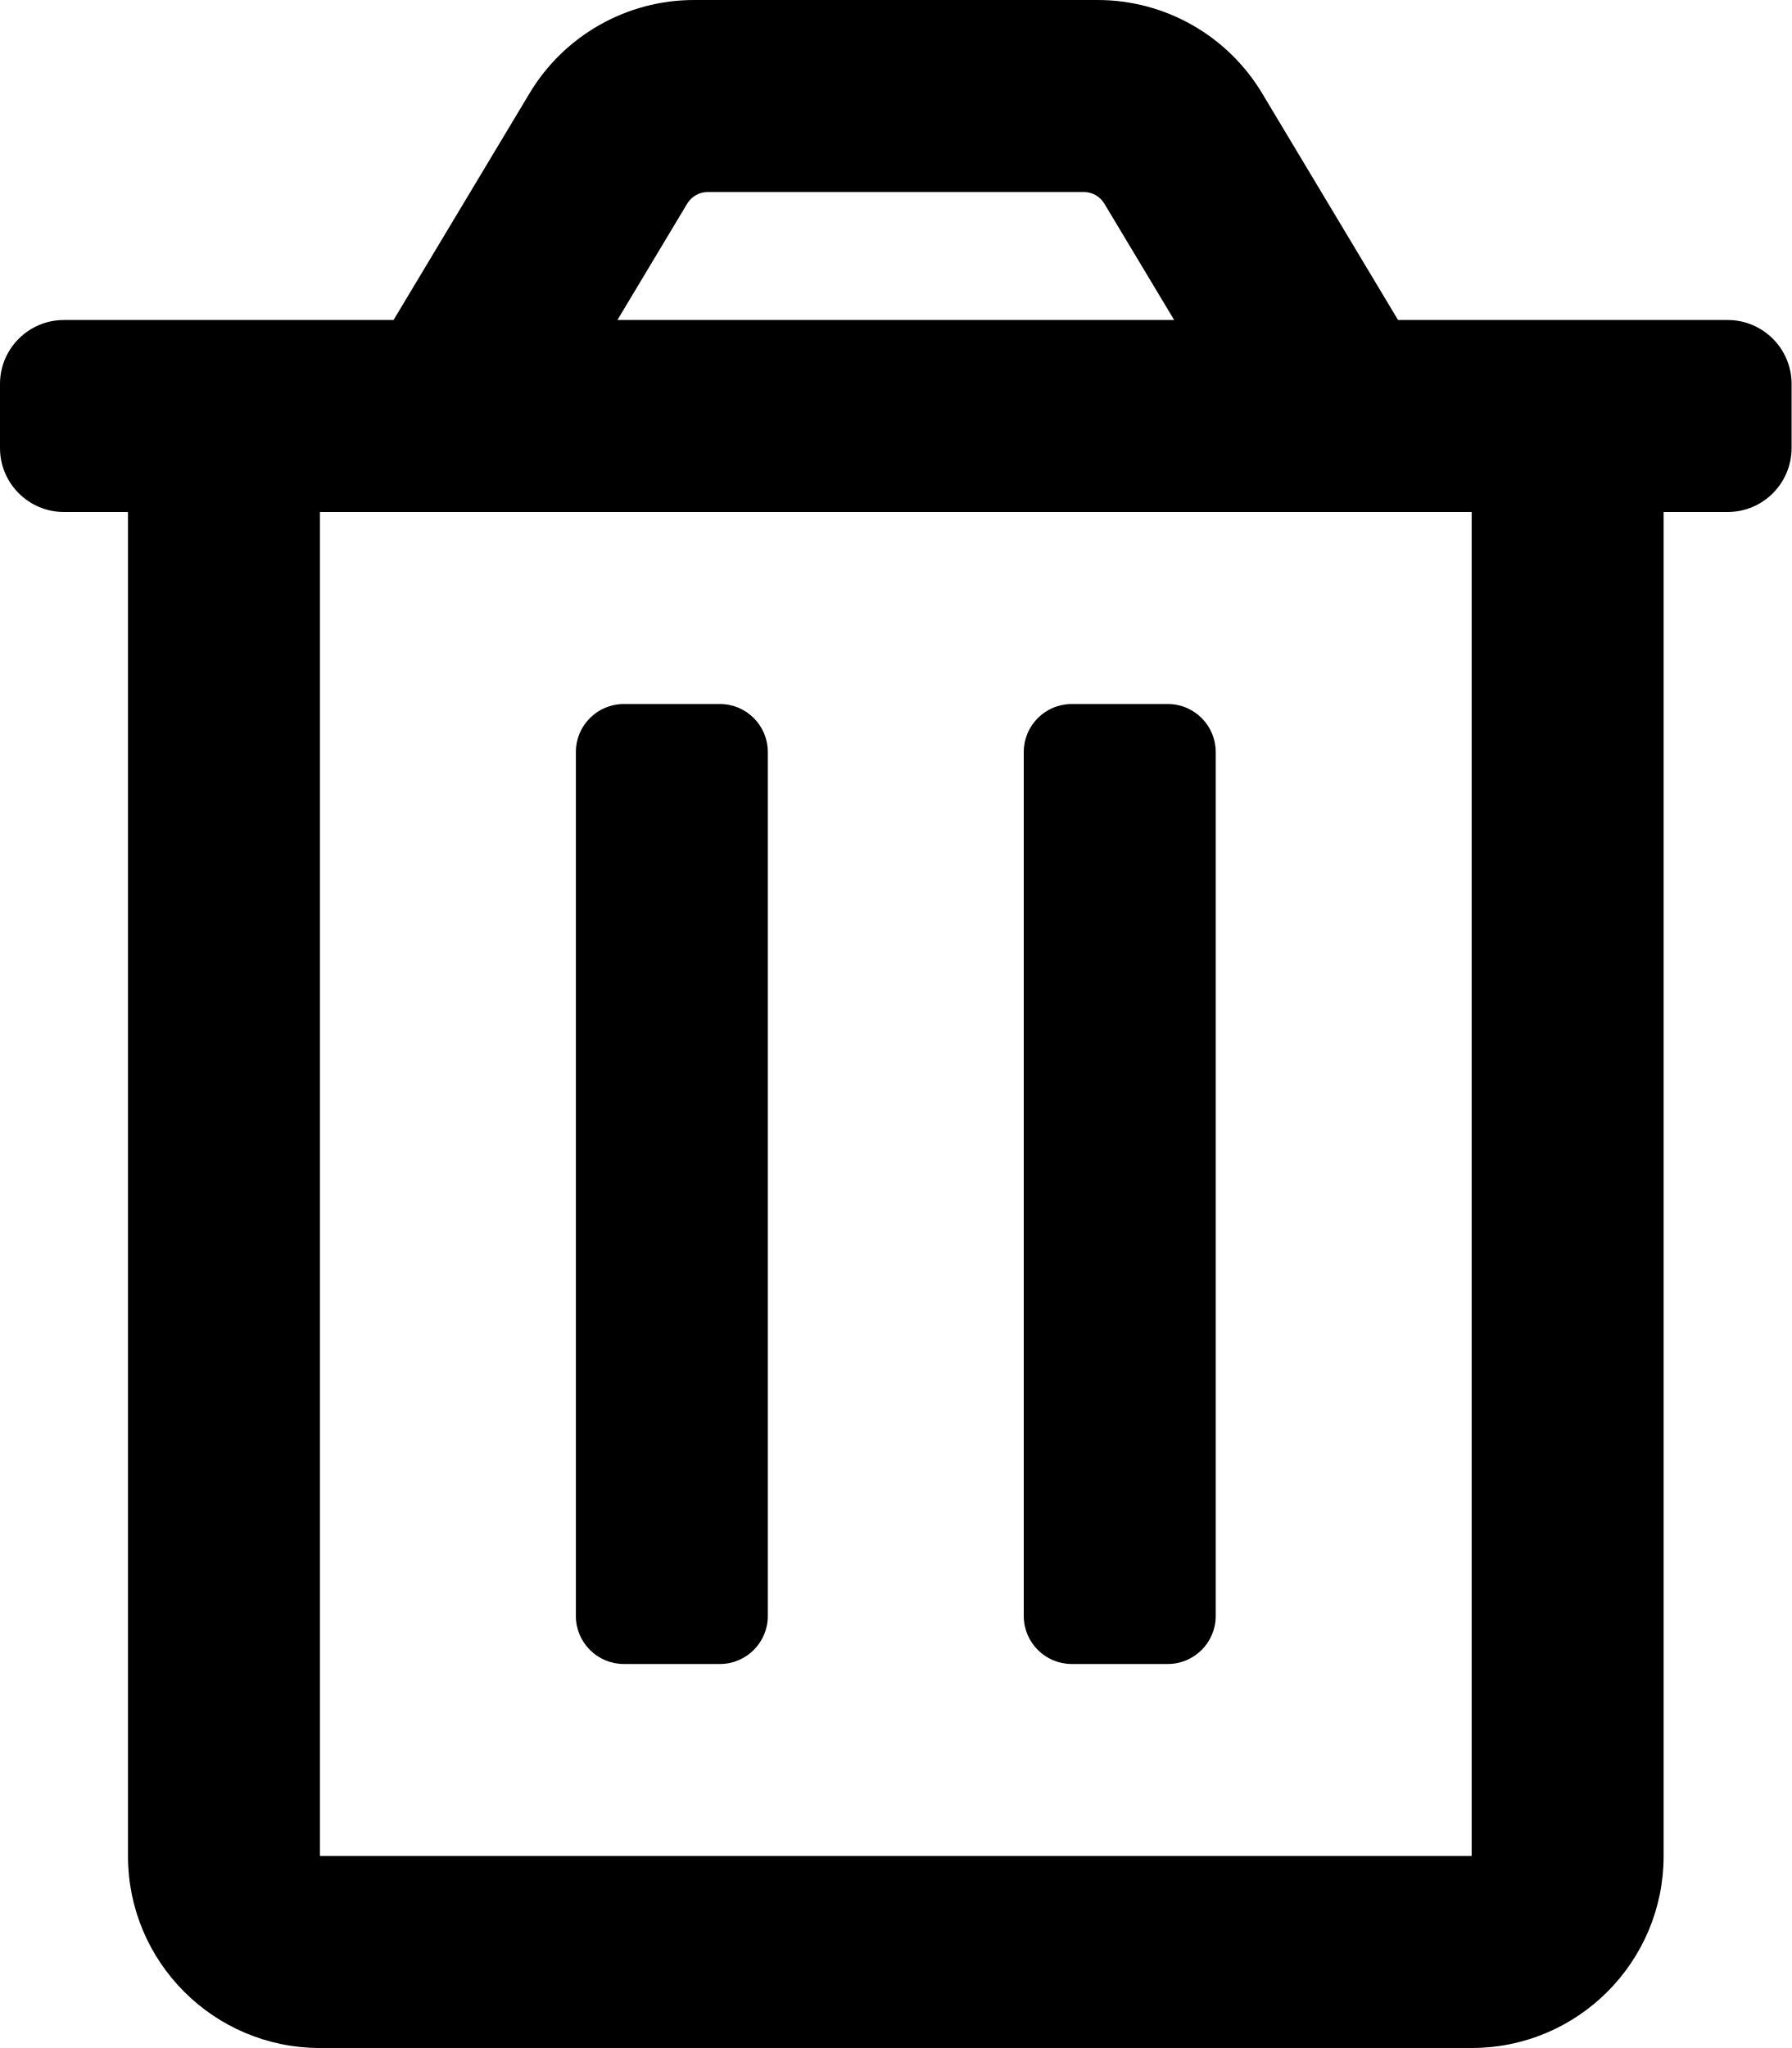
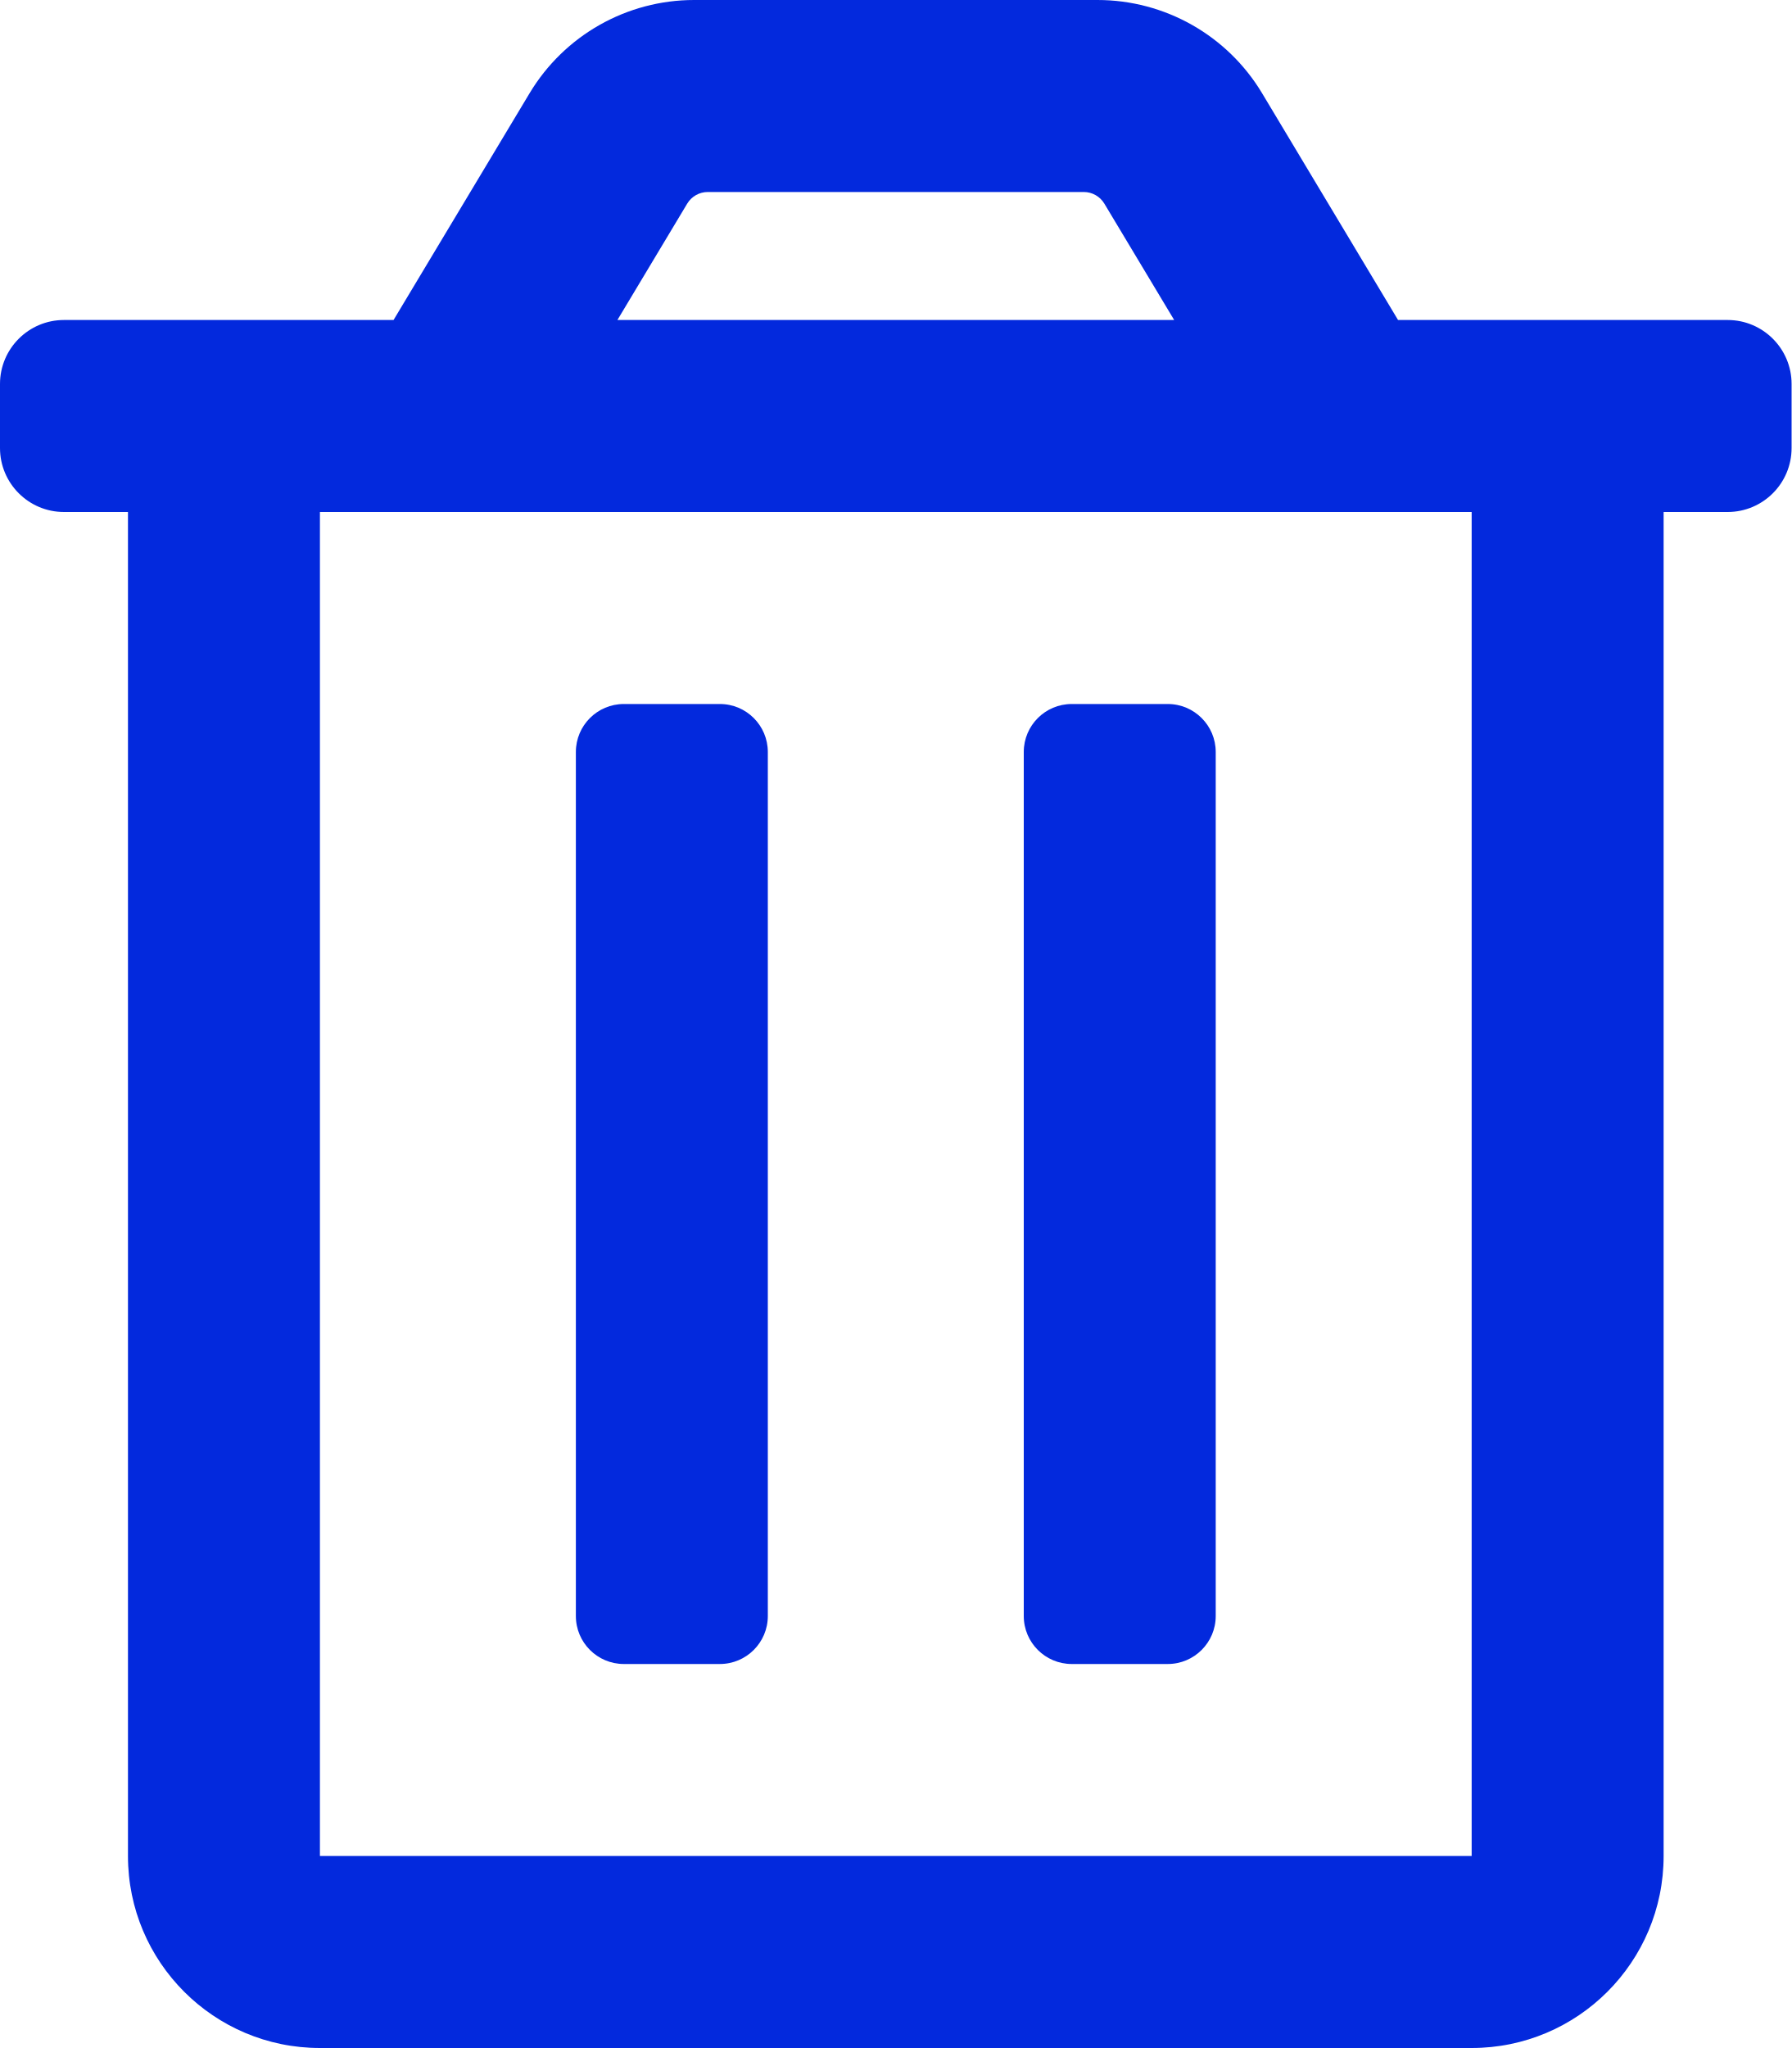
<svg xmlns="http://www.w3.org/2000/svg" aria-hidden="true" focusable="false" data-prefix="far" data-icon="trash-alt" class="svg-inline--fa fa-trash-alt fa-w-14" role="img" viewBox="0 0 448 512">
-   <path fill="currentColor" d="M268 416h24a12 12 0 0 0 12-12V188a12 12 0 0 0-12-12h-24a12 12 0 0 0-12 12v216a12 12 0 0 0 12 12zM432 80h-82.41l-34-56.7A48 48 0 0 0 274.41 0H173.59a48 48 0 0 0-41.16 23.3L98.41 80H16A16 16 0 0 0 0 96v16a16 16 0 0 0 16 16h16v336a48 48 0 0 0 48 48h288a48 48 0 0 0 48-48V128h16a16 16 0 0 0 16-16V96a16 16 0 0 0-16-16zM171.84 50.91A6 6 0 0 1 177 48h94a6 6 0 0 1 5.15 2.91L293.61 80H154.39zM368 464H80V128h288zm-212-48h24a12 12 0 0 0 12-12V188a12 12 0 0 0-12-12h-24a12 12 0 0 0-12 12v216a12 12 0 0 0 12 12z" />
+   <path fill="#0329dd" d="M268 416h24a12 12 0 0 0 12-12V188a12 12 0 0 0-12-12h-24a12 12 0 0 0-12 12v216a12 12 0 0 0 12 12zM432 80h-82.41l-34-56.7A48 48 0 0 0 274.41 0H173.59a48 48 0 0 0-41.16 23.3L98.41 80H16A16 16 0 0 0 0 96v16a16 16 0 0 0 16 16h16v336a48 48 0 0 0 48 48h288a48 48 0 0 0 48-48V128h16a16 16 0 0 0 16-16V96a16 16 0 0 0-16-16zM171.84 50.91A6 6 0 0 1 177 48h94a6 6 0 0 1 5.15 2.91L293.61 80H154.39zM368 464H80V128h288zm-212-48h24a12 12 0 0 0 12-12V188a12 12 0 0 0-12-12h-24a12 12 0 0 0-12 12v216a12 12 0 0 0 12 12z" />
</svg>
